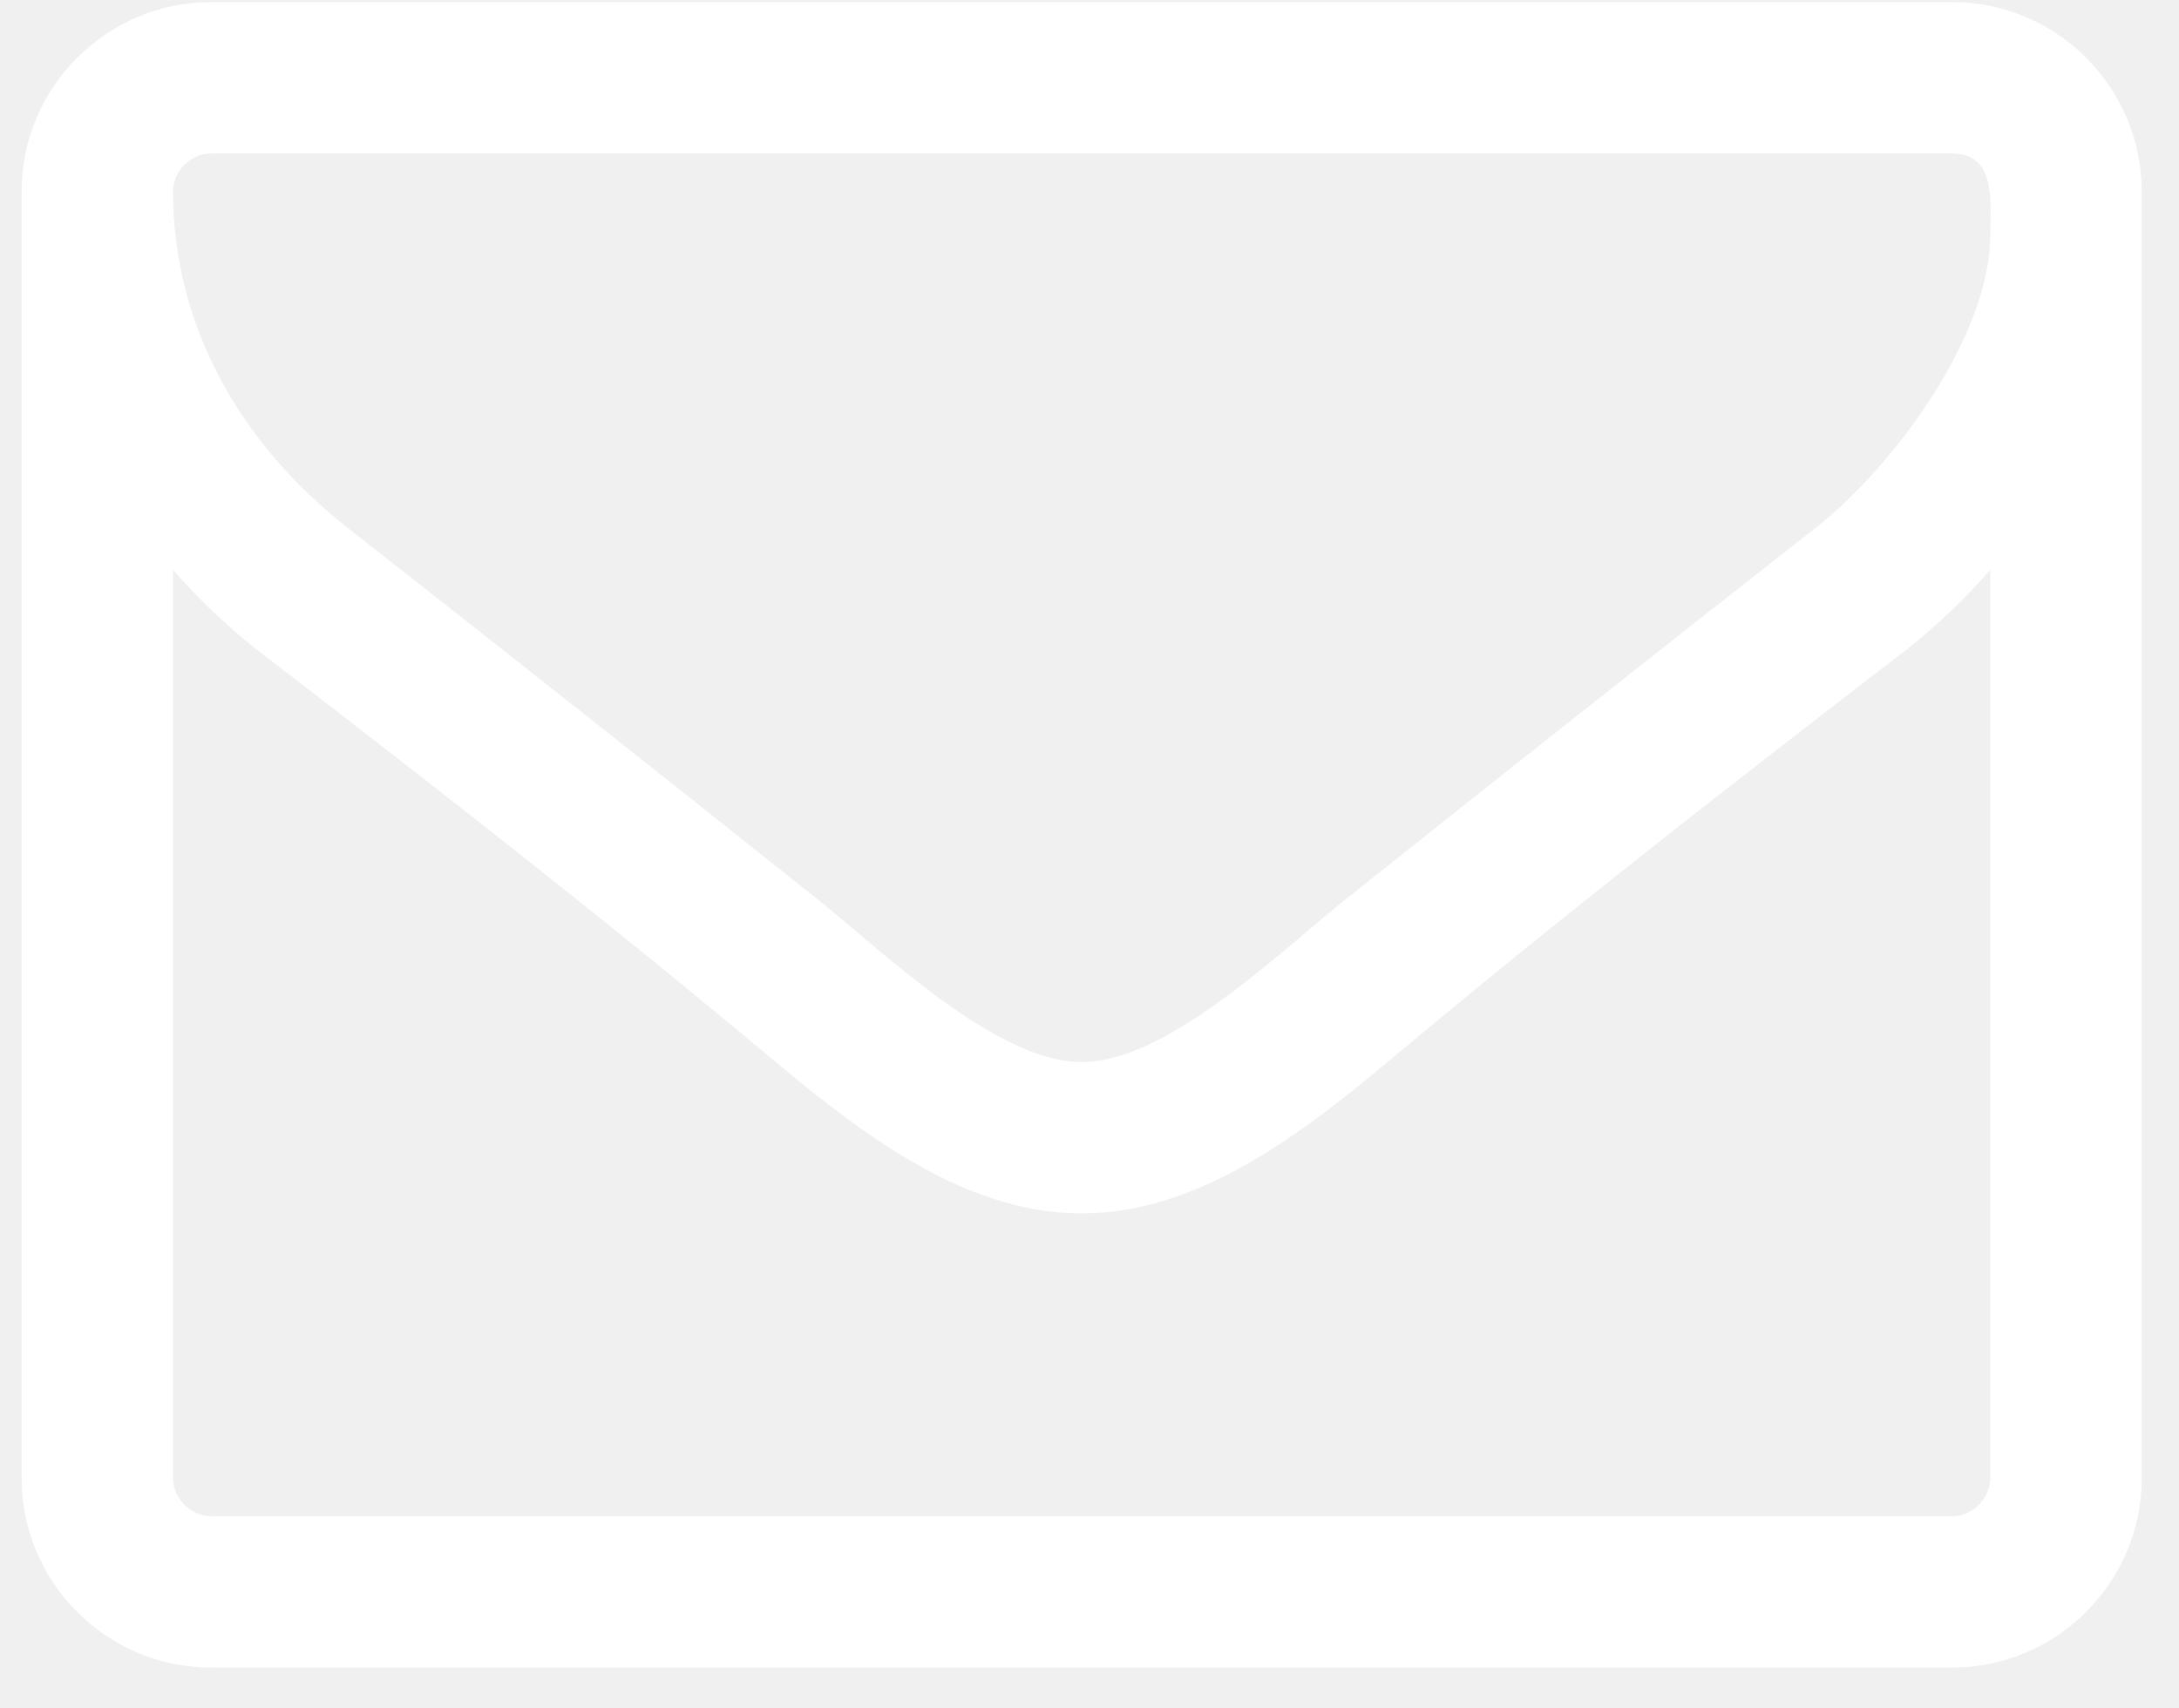
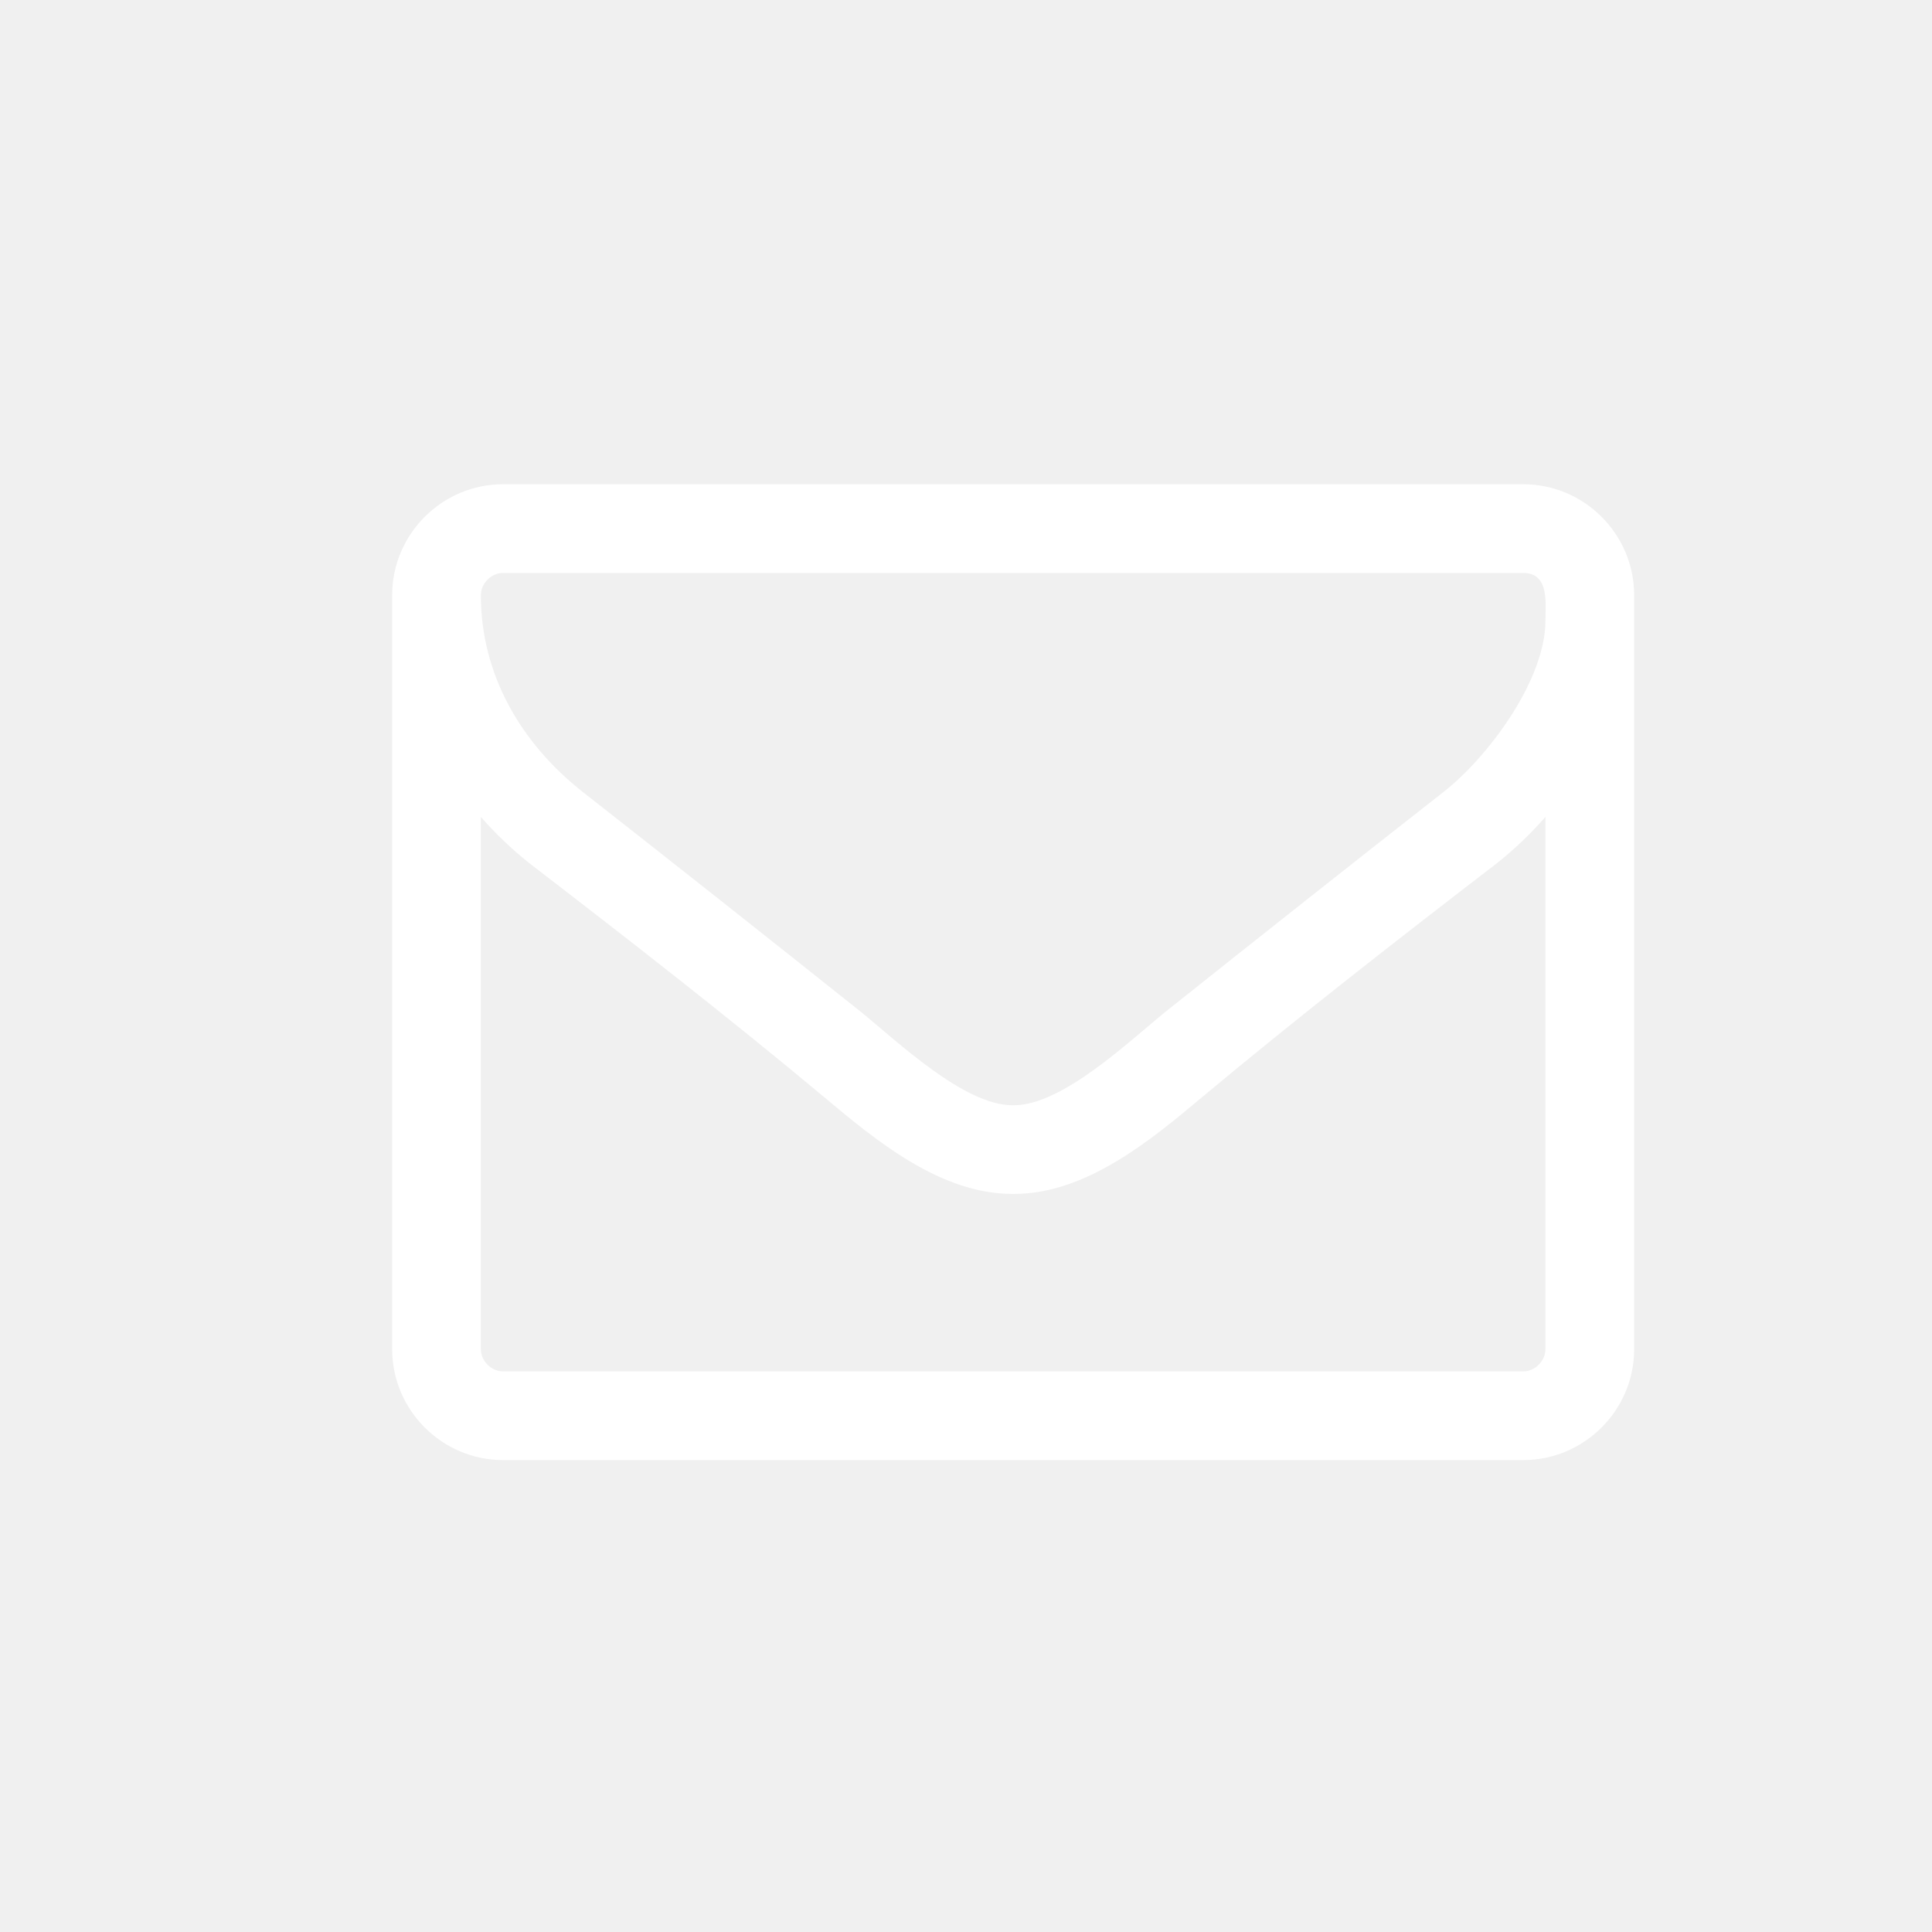
- <svg xmlns="http://www.w3.org/2000/svg" width="37" height="29" viewBox="0 0 37 29" fill="none">
-   <path d="M33.795 25.107C33.795 25.449 33.494 25.75 33.152 25.75H3.581C3.239 25.75 2.938 25.449 2.938 25.107V9.679C3.36 10.161 3.822 10.603 4.324 11.005C7.197 13.214 10.09 15.464 12.882 17.795C14.389 19.06 16.257 20.607 18.346 20.607H18.367H18.387C20.476 20.607 22.344 19.06 23.851 17.795C26.643 15.464 29.536 13.214 32.409 11.005C32.911 10.603 33.373 10.161 33.795 9.679V25.107ZM33.795 3.993C33.795 5.701 32.148 7.931 30.842 8.955C28.15 11.065 25.458 13.194 22.786 15.324C21.721 16.188 19.793 18.036 18.387 18.036H18.367H18.346C16.94 18.036 15.012 16.188 13.947 15.324C11.275 13.194 8.583 11.065 5.891 8.955C4.083 7.529 2.938 5.54 2.938 3.25C2.938 2.908 3.239 2.607 3.581 2.607H33.152C33.916 2.607 33.795 3.491 33.795 3.993ZM36.367 3.25C36.367 1.482 34.92 0.036 33.152 0.036H3.581C1.813 0.036 0.367 1.482 0.367 3.25V25.107C0.367 26.875 1.813 28.321 3.581 28.321H33.152C34.92 28.321 36.367 26.875 36.367 25.107V3.25Z" fill="white" />
+ <svg xmlns="http://www.w3.org/2000/svg" width="56" height="56" viewBox="0 0 56 56" fill="none">
+   <path d="M44.795 39.107C44.795 39.449 44.494 39.75 44.152 39.75H14.581C14.239 39.75 13.938 39.449 13.938 39.107V23.679C14.36 24.161 14.822 24.603 15.324 25.005C18.197 27.214 21.09 29.464 23.882 31.795C25.389 33.06 27.257 34.607 29.346 34.607H29.367H29.387C31.476 34.607 33.344 33.06 34.851 31.795C37.643 29.464 40.536 27.214 43.409 25.005C43.911 24.603 44.373 24.161 44.795 23.679V39.107ZM44.795 17.993C44.795 19.701 43.148 21.931 41.842 22.955C39.15 25.065 36.458 27.194 33.786 29.324C32.721 30.188 30.793 32.036 29.387 32.036H29.367H29.346C27.94 32.036 26.012 30.188 24.947 29.324C22.275 27.194 19.583 25.065 16.891 22.955C15.083 21.529 13.938 19.54 13.938 17.25C13.938 16.909 14.239 16.607 14.581 16.607H44.152C44.916 16.607 44.795 17.491 44.795 17.993ZM47.367 17.25C47.367 15.482 45.92 14.036 44.152 14.036H14.581C12.813 14.036 11.367 15.482 11.367 17.25V39.107C11.367 40.875 12.813 42.321 14.581 42.321H44.152C45.92 42.321 47.367 40.875 47.367 39.107V17.25Z" fill="white" />
</svg>
